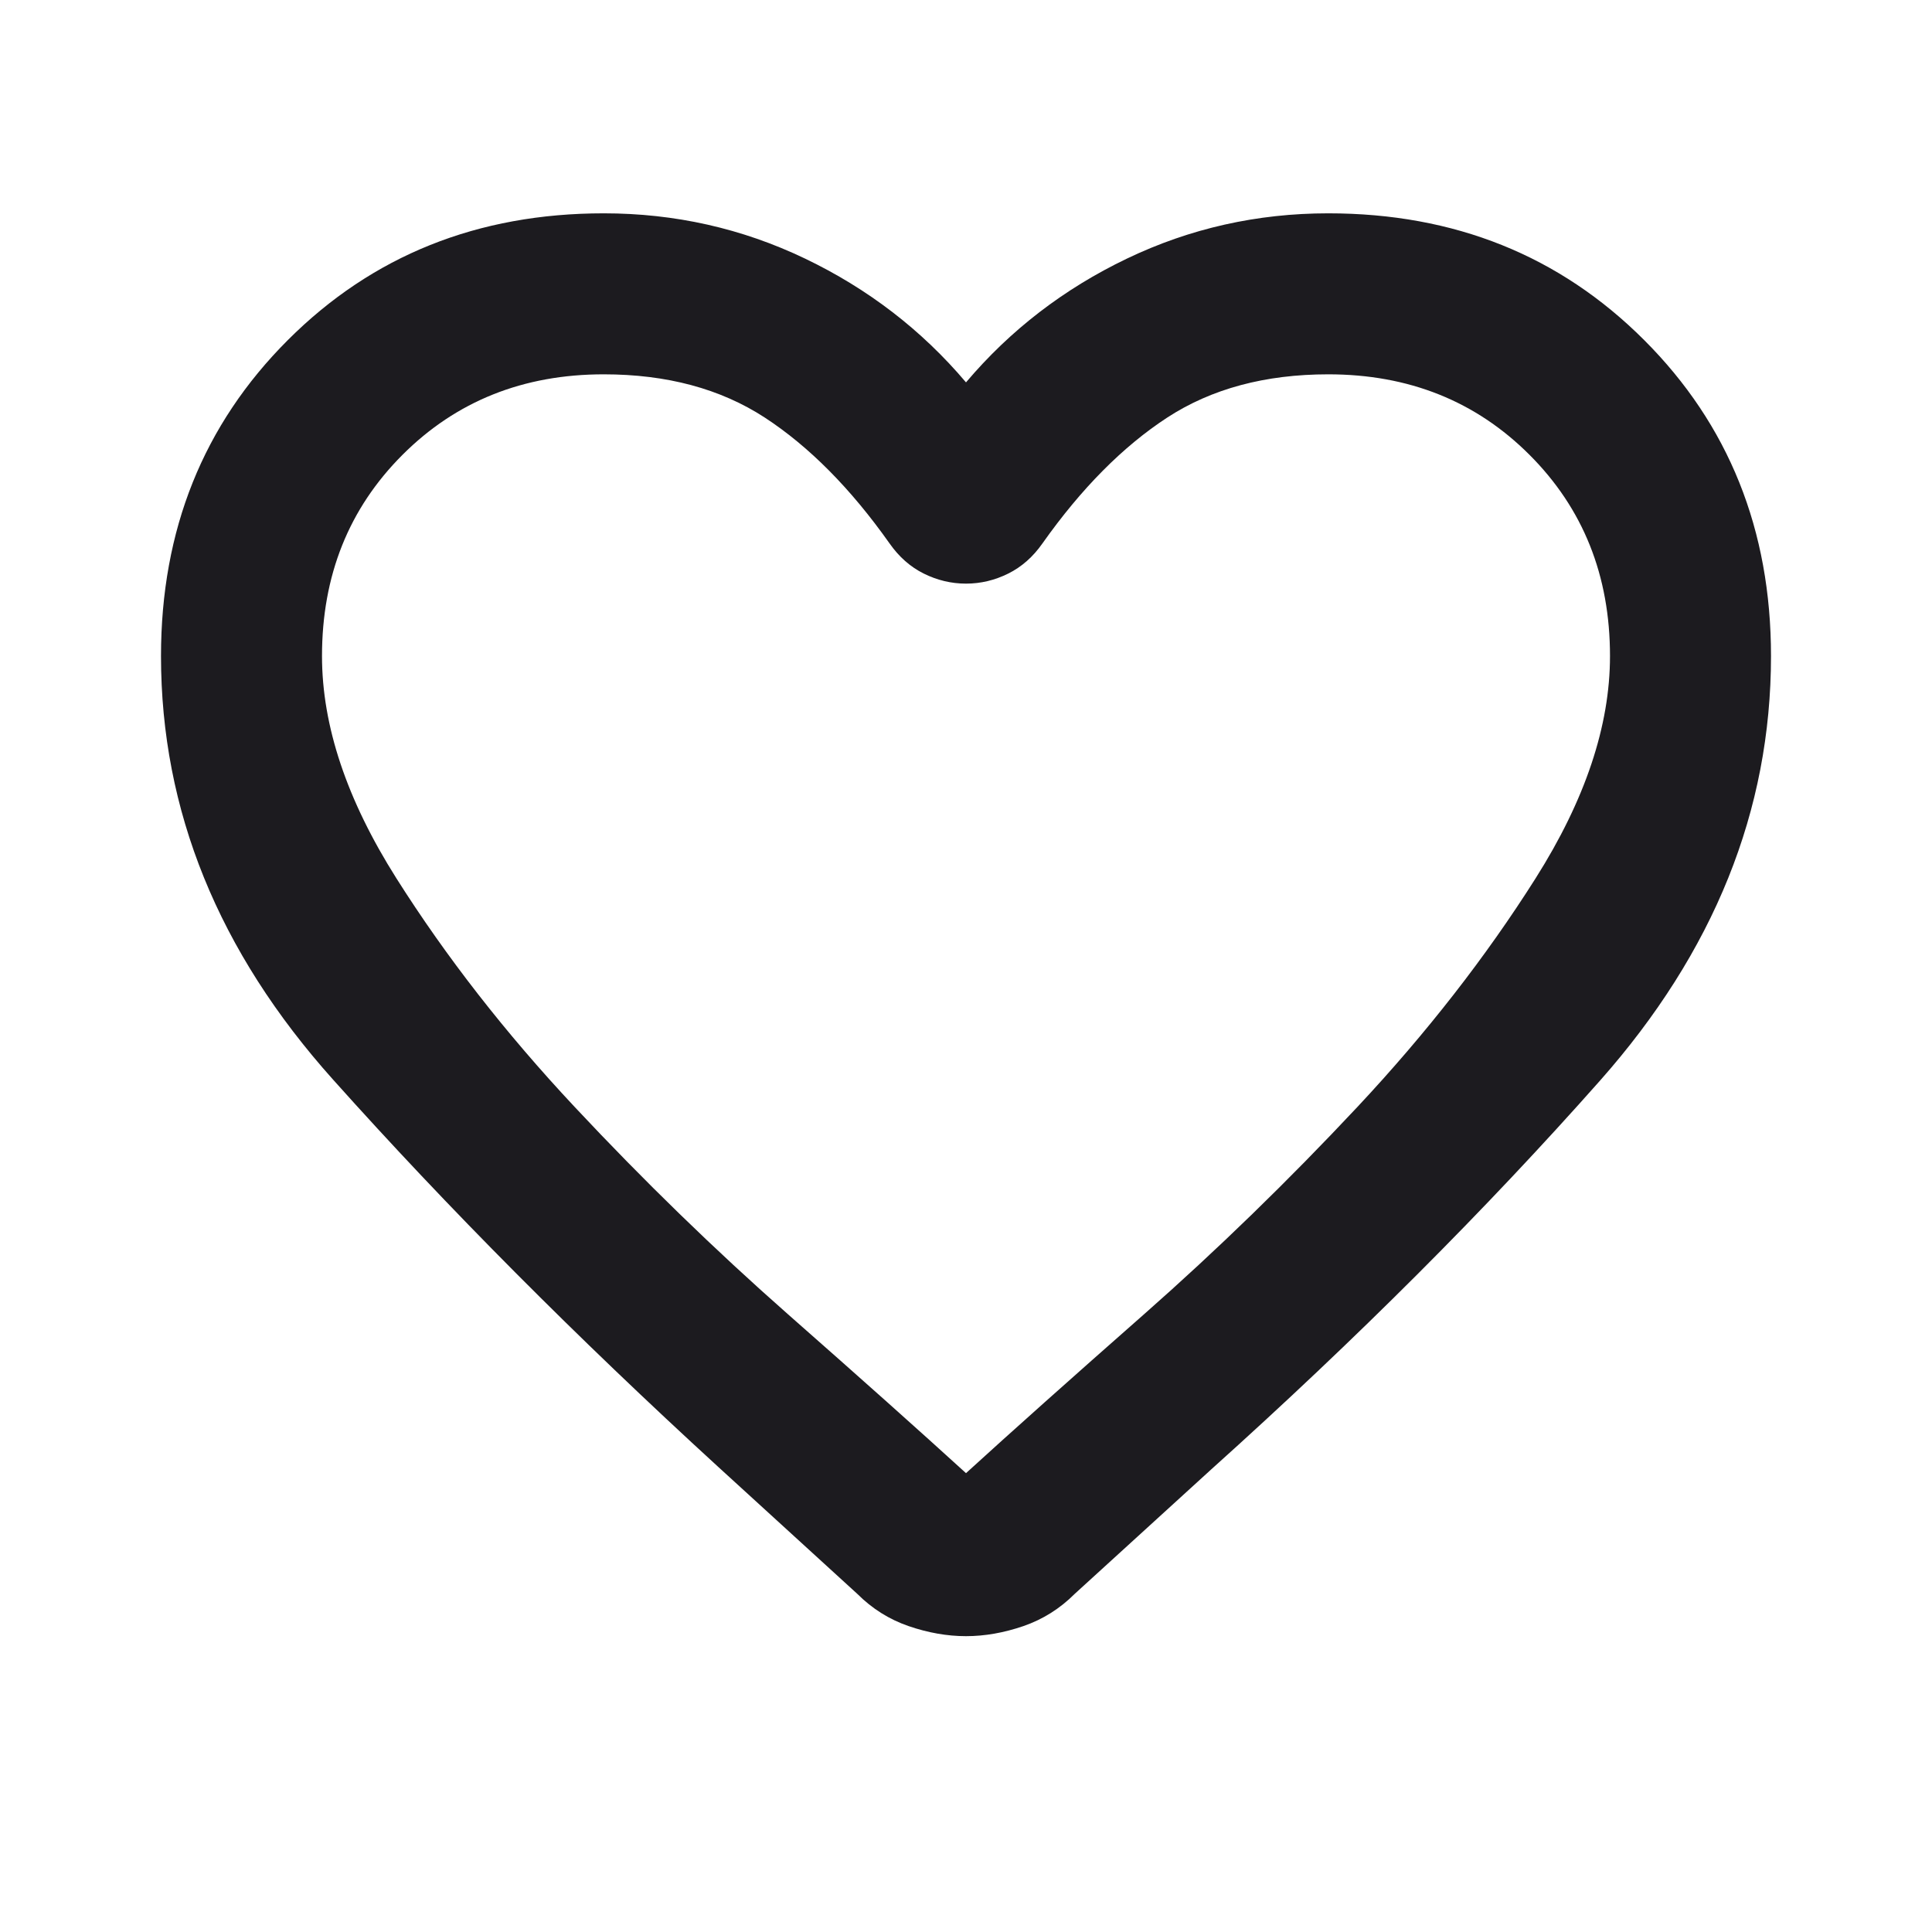
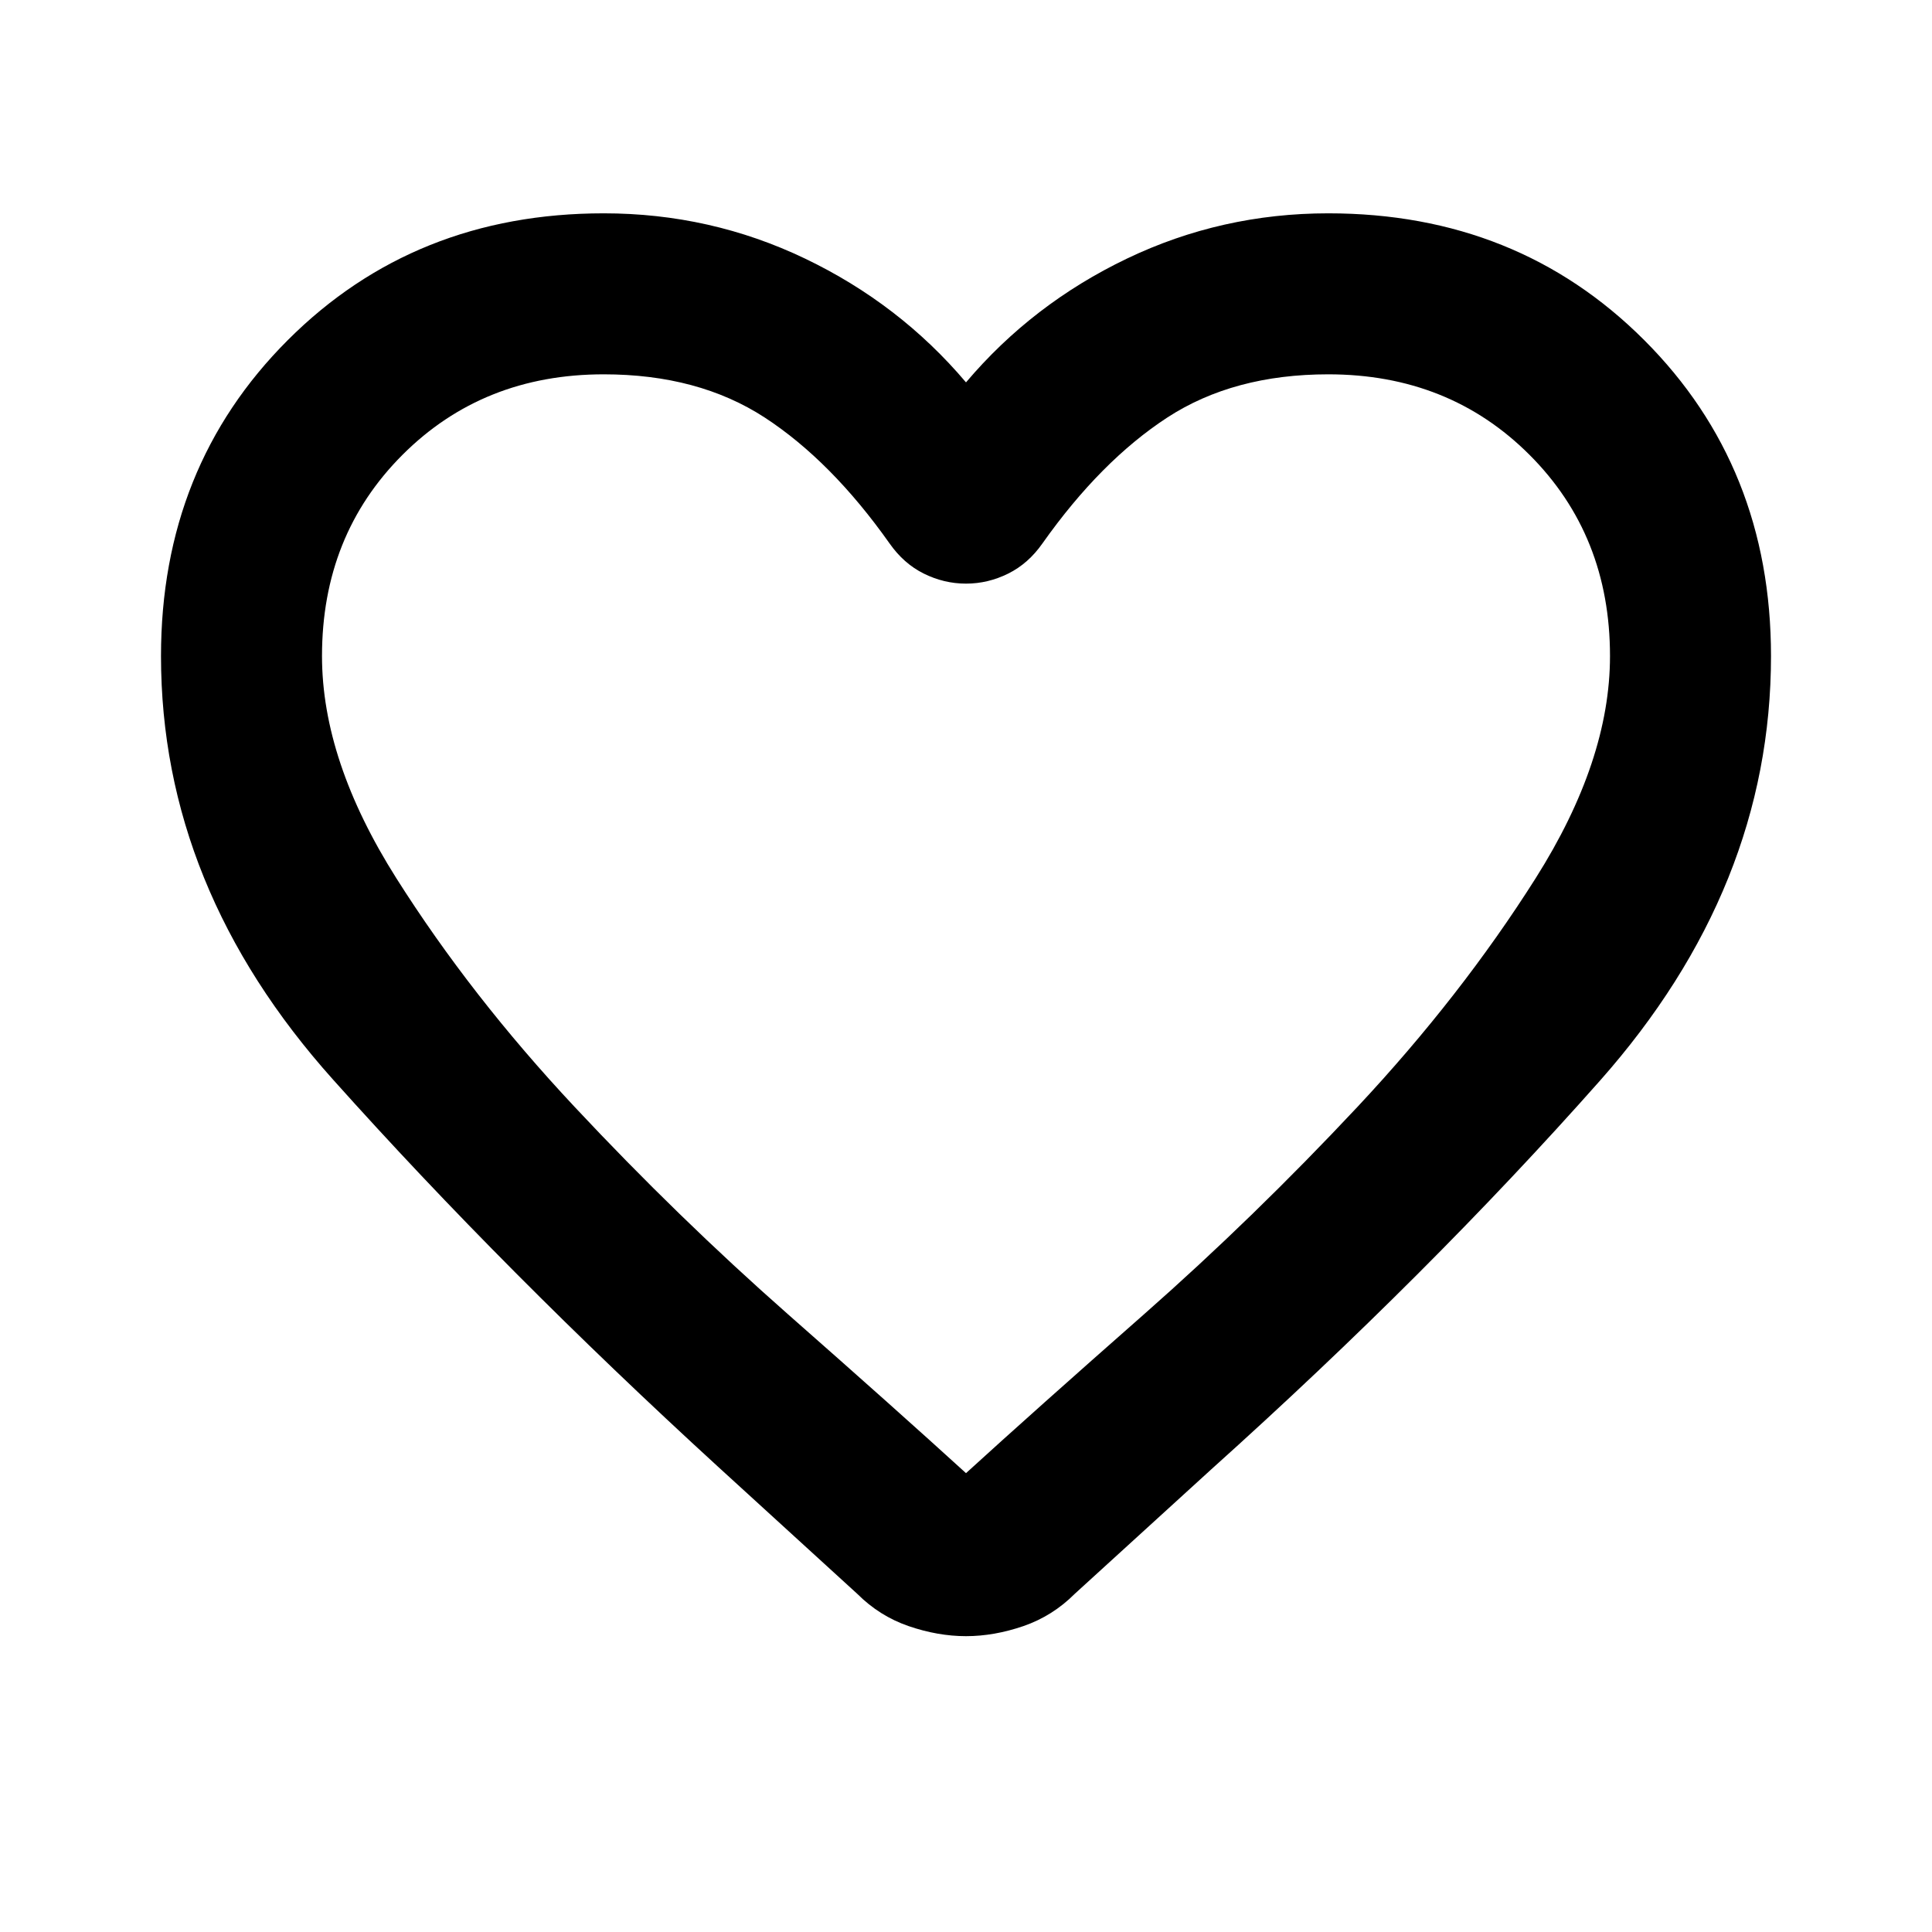
- <svg xmlns="http://www.w3.org/2000/svg" width="24" height="24" viewBox="0 0 24 24" fill="none">
+ <svg xmlns="http://www.w3.org/2000/svg" viewBox="0 0 24 24" fill="none">
  <mask id="mask0_33_455" style="mask-type:alpha" maskUnits="userSpaceOnUse" x="0" y="0" width="24" height="24">
    <rect width="24" height="24" fill="#D9D9D9" />
  </mask>
  <g mask="url(#mask0_33_455)">
-     <path d="M12 20.325C11.767 20.325 11.529 20.283 11.287 20.2C11.046 20.117 10.833 19.983 10.65 19.8L8.925 18.225C7.158 16.608 5.562 15.004 4.138 13.412C2.712 11.821 2 10.067 2 8.15C2 6.583 2.525 5.275 3.575 4.225C4.625 3.175 5.933 2.65 7.5 2.65C8.383 2.65 9.217 2.837 10 3.212C10.783 3.587 11.45 4.1 12 4.75C12.55 4.1 13.217 3.587 14 3.212C14.783 2.837 15.617 2.65 16.5 2.65C18.067 2.65 19.375 3.175 20.425 4.225C21.475 5.275 22 6.583 22 8.15C22 10.067 21.292 11.825 19.875 13.425C18.458 15.025 16.85 16.633 15.05 18.25L13.35 19.8C13.167 19.983 12.954 20.117 12.713 20.2C12.471 20.283 12.233 20.325 12 20.325ZM11.05 6.75C10.567 6.067 10.05 5.546 9.5 5.187C8.95 4.829 8.283 4.65 7.5 4.65C6.5 4.65 5.667 4.983 5 5.65C4.333 6.317 4 7.15 4 8.15C4 9.017 4.308 9.937 4.925 10.912C5.542 11.887 6.279 12.833 7.138 13.75C7.996 14.667 8.879 15.525 9.787 16.325C10.696 17.125 11.433 17.783 12 18.3C12.567 17.783 13.304 17.125 14.213 16.325C15.121 15.525 16.004 14.667 16.863 13.75C17.721 12.833 18.458 11.887 19.075 10.912C19.692 9.937 20 9.017 20 8.15C20 7.15 19.667 6.317 19 5.65C18.333 4.983 17.5 4.65 16.5 4.65C15.717 4.65 15.05 4.829 14.5 5.187C13.95 5.546 13.433 6.067 12.95 6.75C12.833 6.917 12.692 7.042 12.525 7.125C12.358 7.208 12.183 7.25 12 7.25C11.817 7.25 11.642 7.208 11.475 7.125C11.308 7.042 11.167 6.917 11.05 6.75Z" fill="#1C1B1F" />
+     <path d="M12 20.325C11.767 20.325 11.529 20.283 11.287 20.2C11.046 20.117 10.833 19.983 10.65 19.8L8.925 18.225C7.158 16.608 5.562 15.004 4.138 13.412C2.712 11.821 2 10.067 2 8.15C2 6.583 2.525 5.275 3.575 4.225C4.625 3.175 5.933 2.65 7.5 2.65C8.383 2.65 9.217 2.837 10 3.212C10.783 3.587 11.45 4.1 12 4.75C12.55 4.1 13.217 3.587 14 3.212C14.783 2.837 15.617 2.65 16.5 2.65C18.067 2.65 19.375 3.175 20.425 4.225C21.475 5.275 22 6.583 22 8.15C22 10.067 21.292 11.825 19.875 13.425C18.458 15.025 16.85 16.633 15.05 18.25L13.35 19.8C13.167 19.983 12.954 20.117 12.713 20.2C12.471 20.283 12.233 20.325 12 20.325ZM11.05 6.75C10.567 6.067 10.05 5.546 9.5 5.187C8.95 4.829 8.283 4.65 7.5 4.65C6.5 4.65 5.667 4.983 5 5.65C4.333 6.317 4 7.15 4 8.15C4 9.017 4.308 9.937 4.925 10.912C5.542 11.887 6.279 12.833 7.138 13.75C7.996 14.667 8.879 15.525 9.787 16.325C10.696 17.125 11.433 17.783 12 18.3C12.567 17.783 13.304 17.125 14.213 16.325C15.121 15.525 16.004 14.667 16.863 13.75C17.721 12.833 18.458 11.887 19.075 10.912C19.692 9.937 20 9.017 20 8.15C20 7.15 19.667 6.317 19 5.65C18.333 4.983 17.5 4.65 16.5 4.65C15.717 4.65 15.05 4.829 14.5 5.187C13.95 5.546 13.433 6.067 12.95 6.75C12.833 6.917 12.692 7.042 12.525 7.125C12.358 7.208 12.183 7.25 12 7.25C11.817 7.25 11.642 7.208 11.475 7.125C11.308 7.042 11.167 6.917 11.05 6.75Z" fill="currentColor" />
  </g>
</svg>
